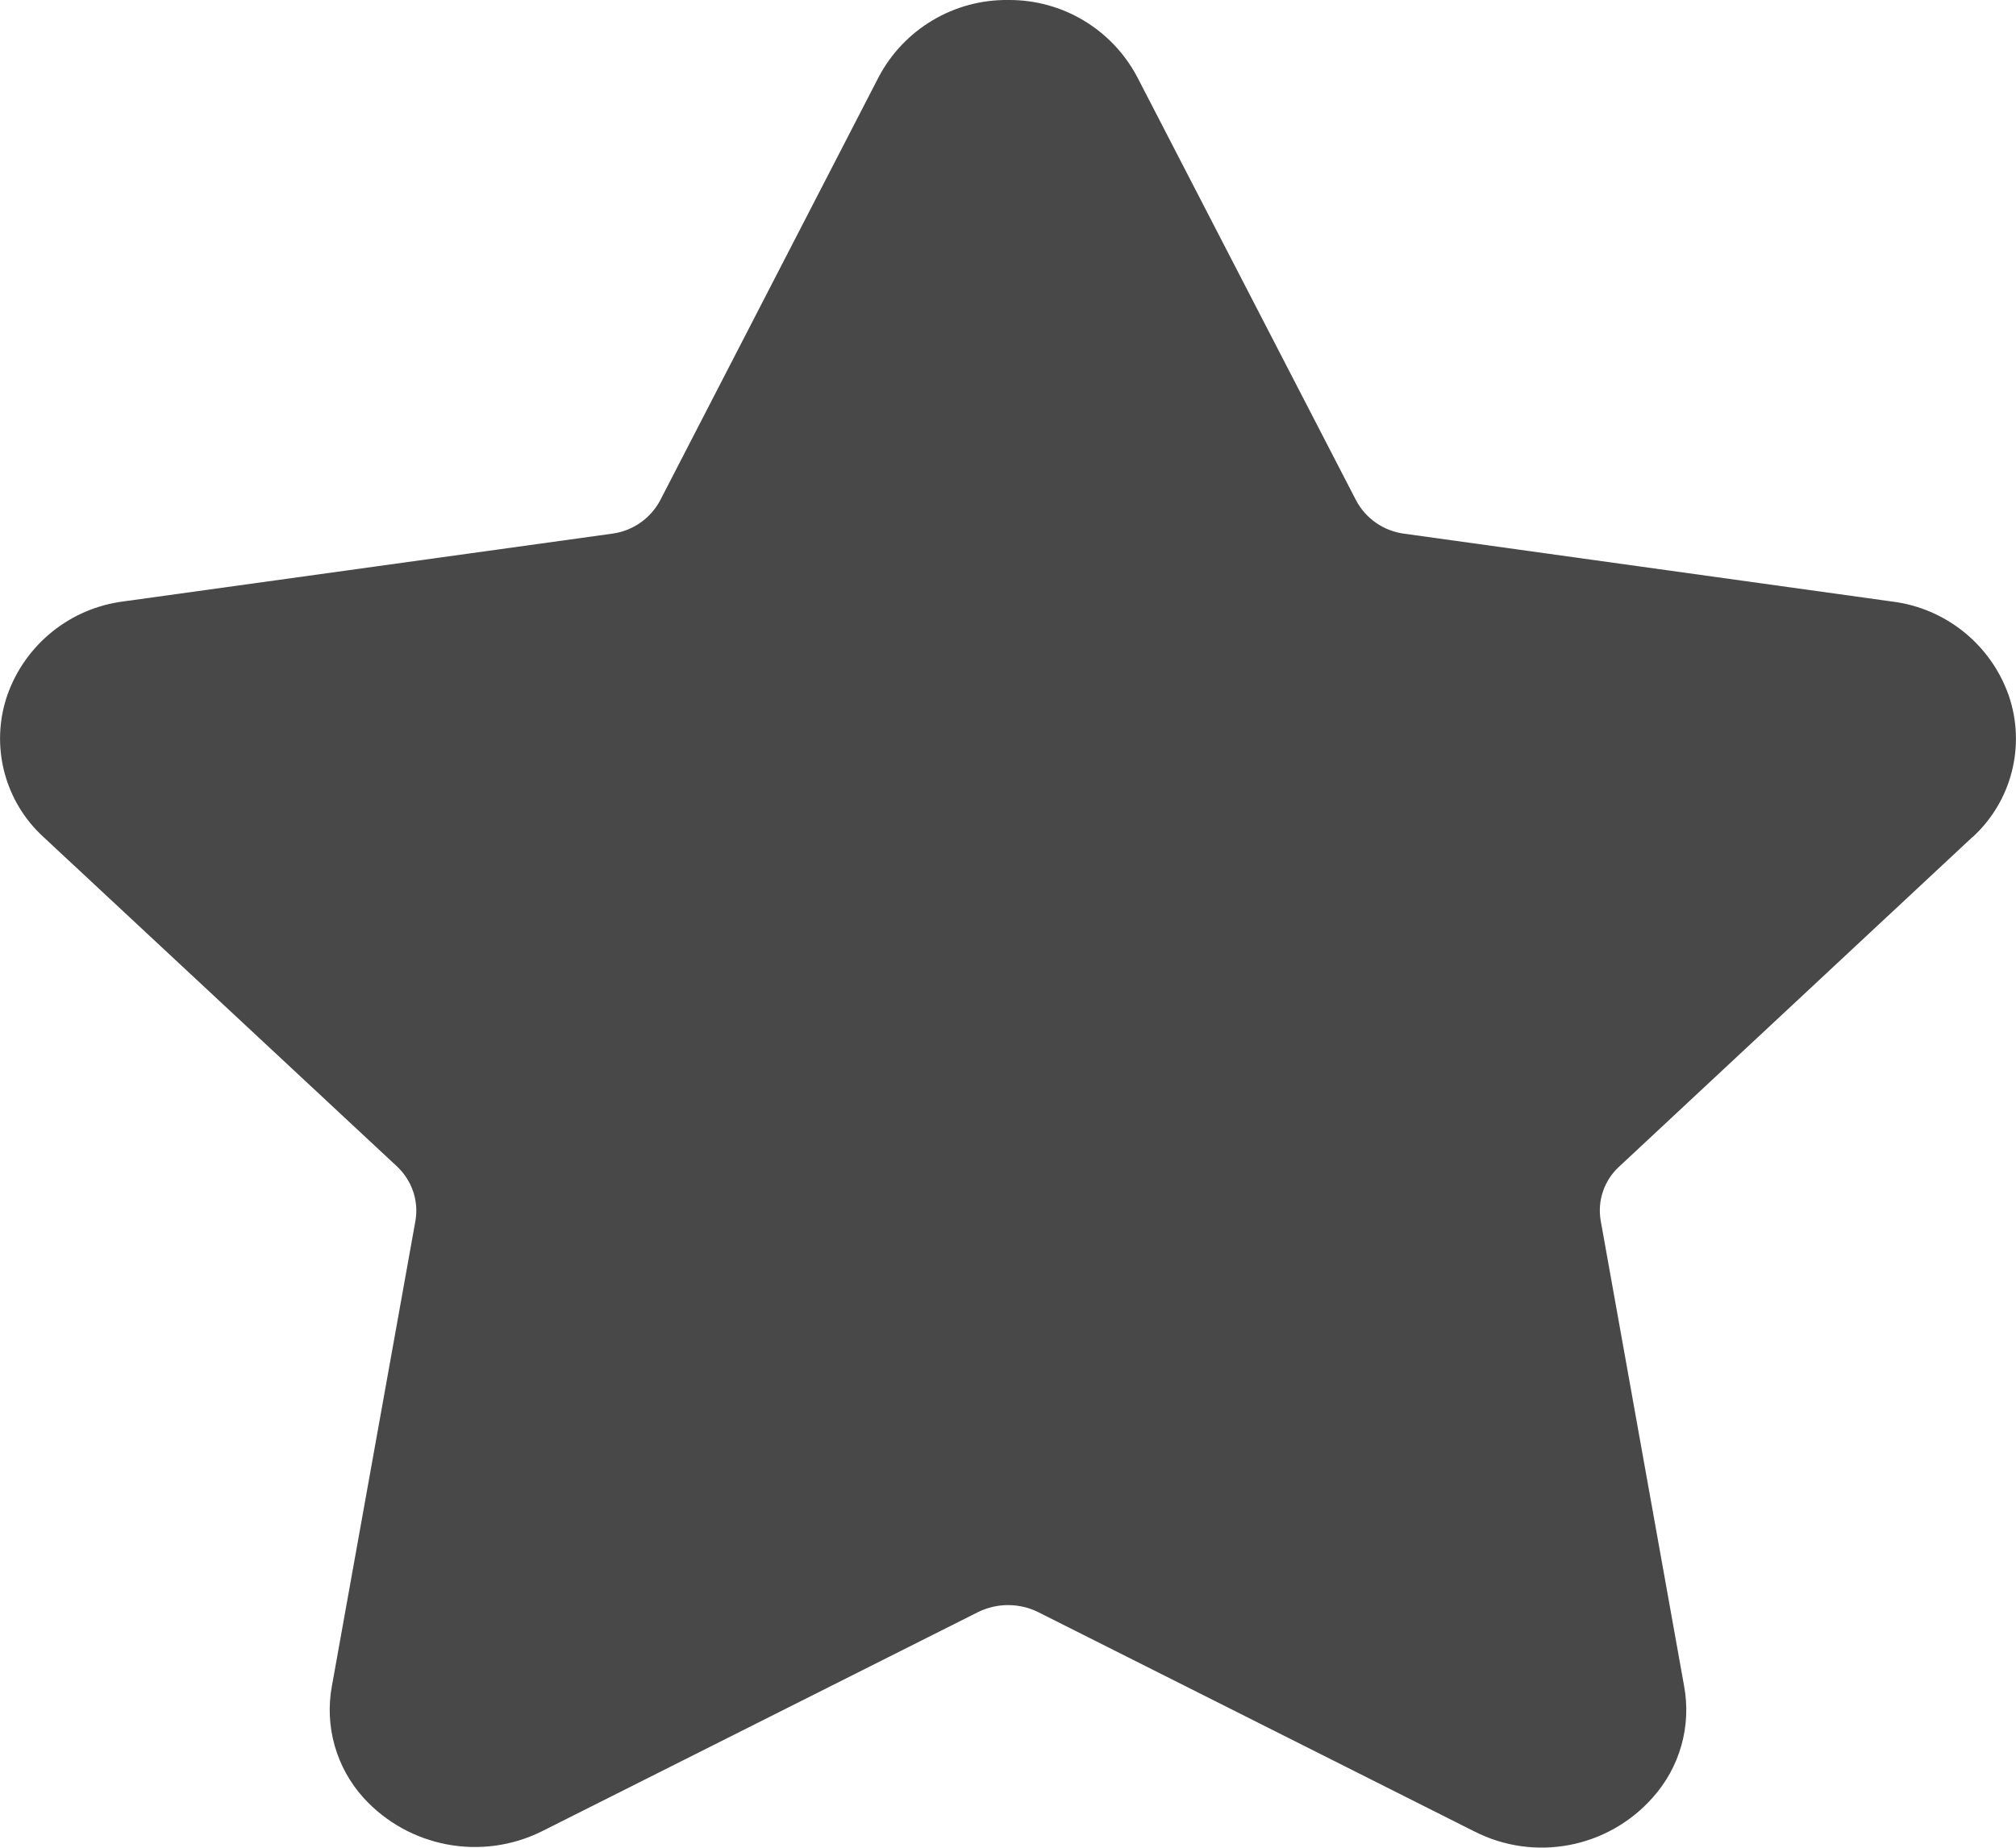
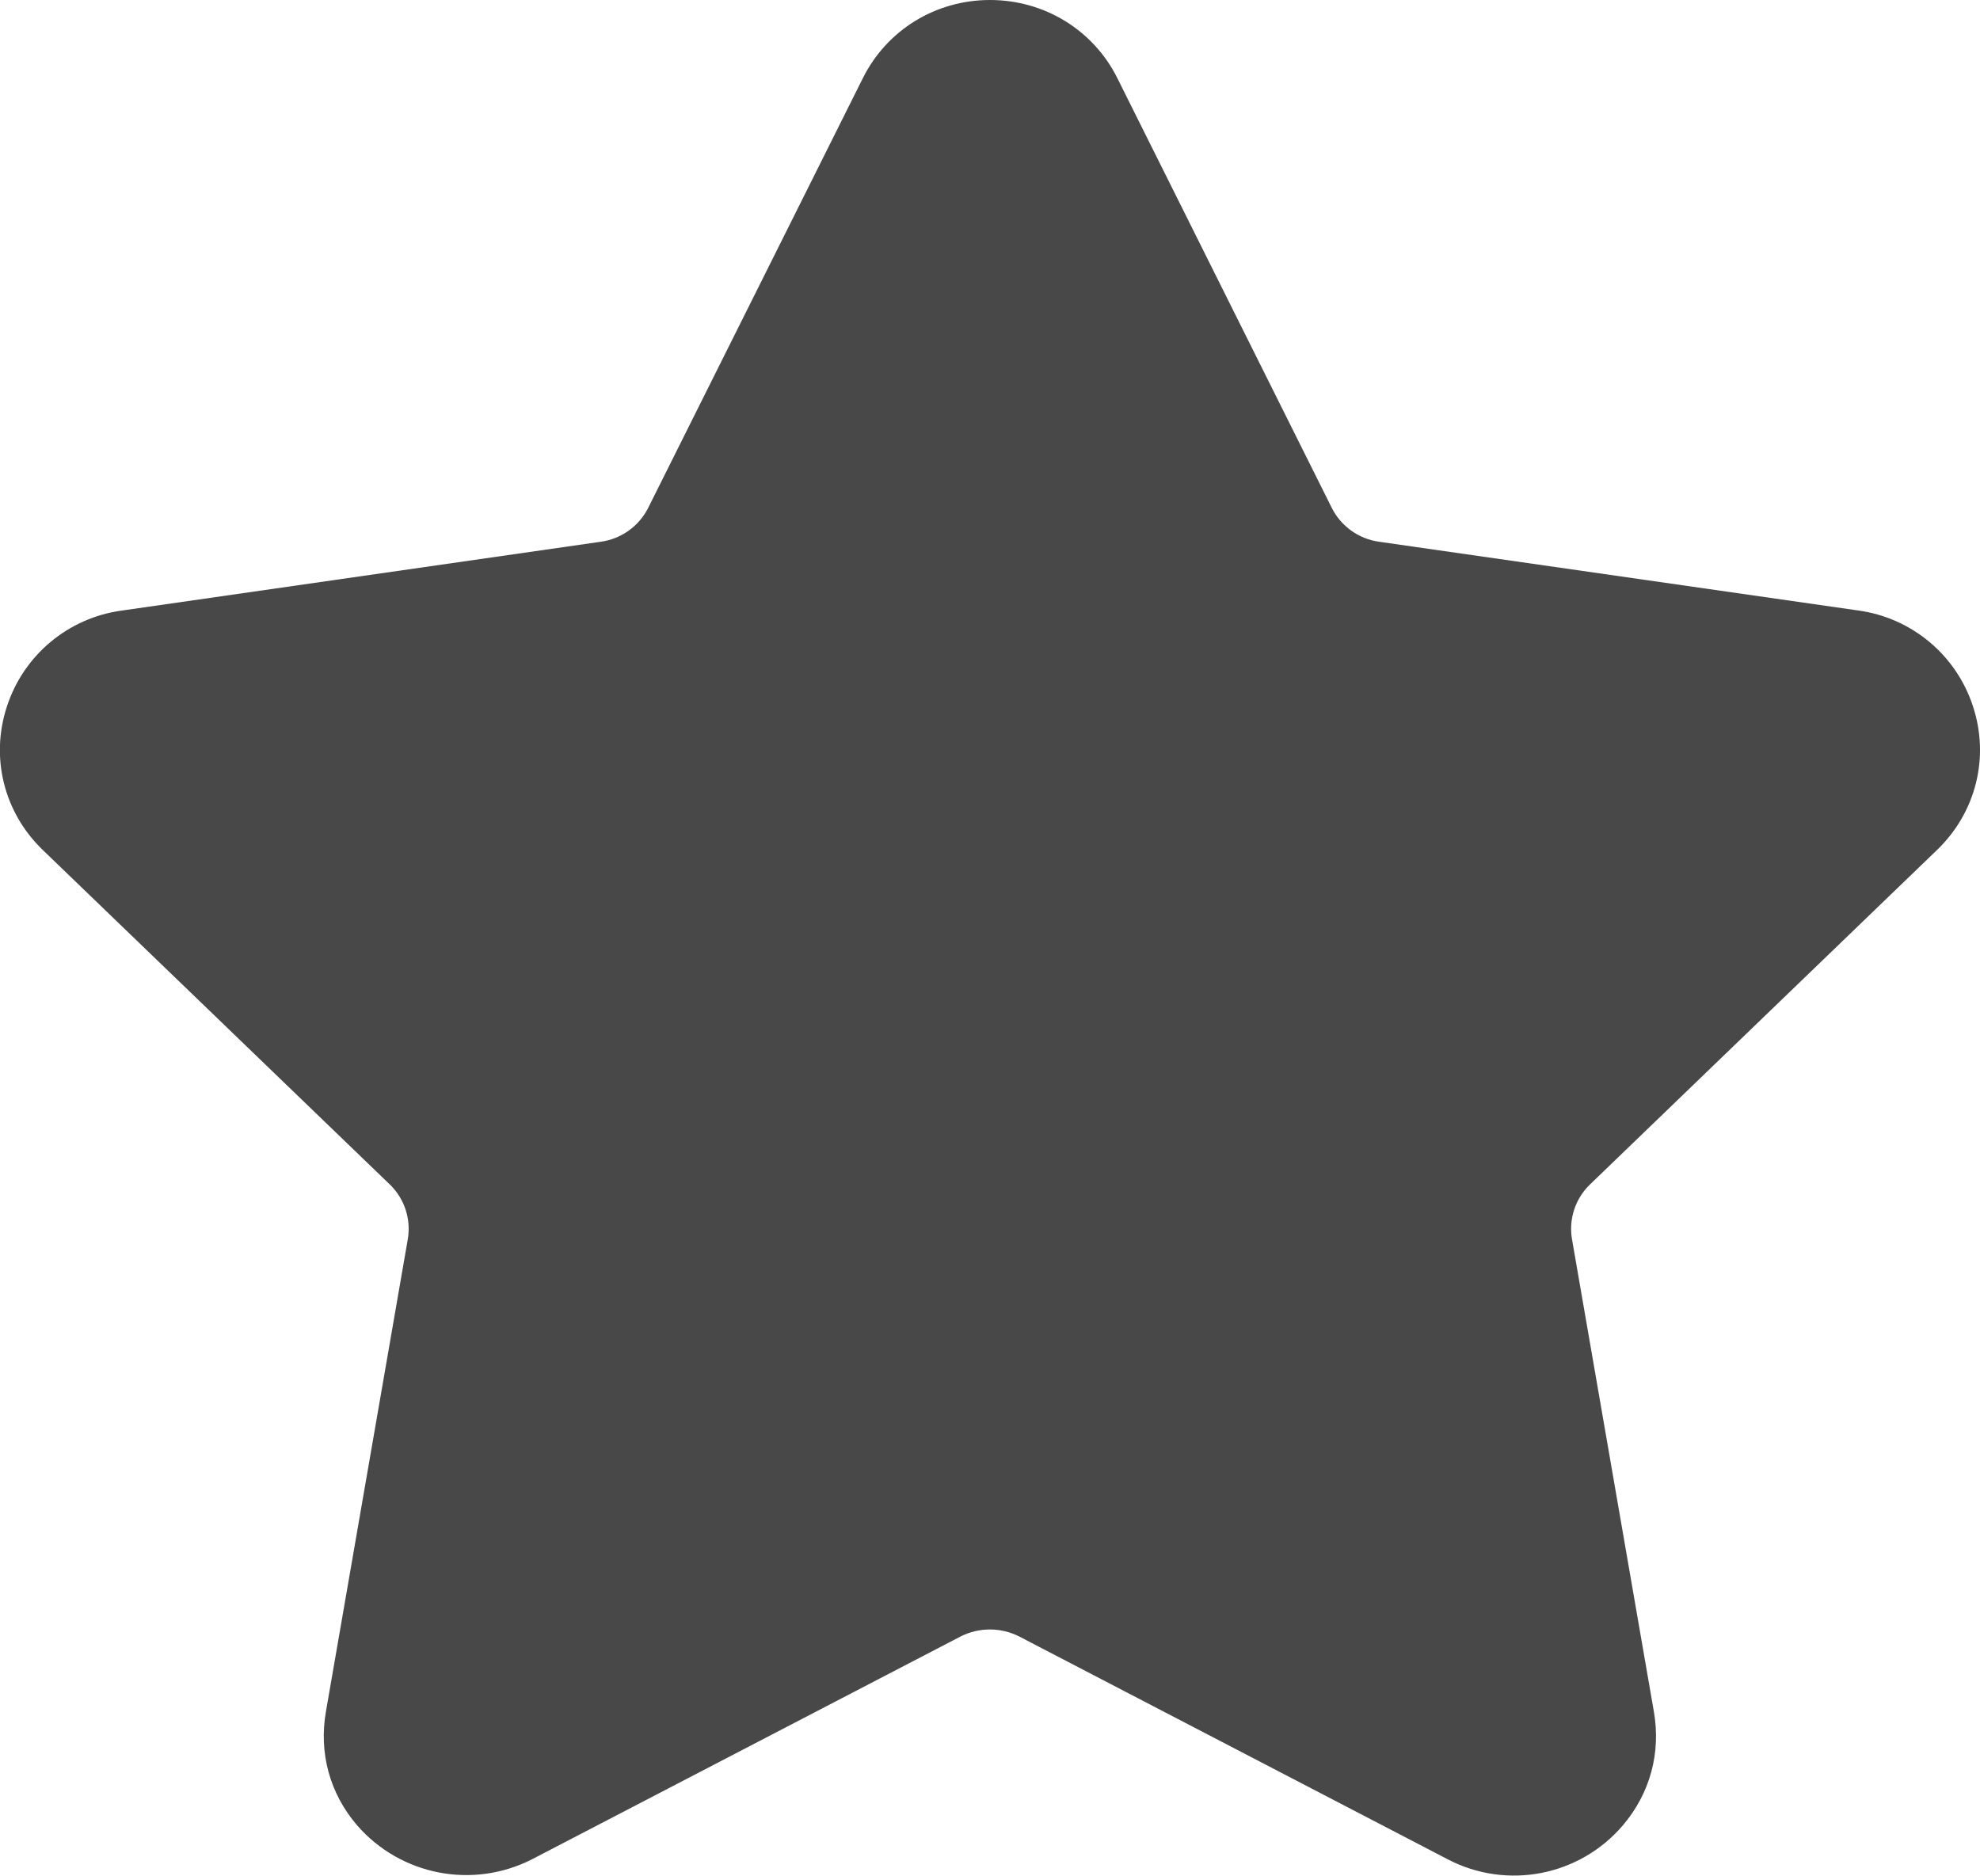
- <svg xmlns="http://www.w3.org/2000/svg" width="12" height="11" viewBox="0 0 12 11">
-   <path fill="#484848" fill-rule="nonzero" d="M11.74 4.985a.794.794 0 0 0 .217-.844.846.846 0 0 0-.695-.56l-2.905-.404a.379.379 0 0 1-.286-.2L6.77.46A.86.86 0 0 0 6.002 0a.86.86 0 0 0-.772.459l-1.3 2.519a.38.38 0 0 1-.286.199L.738 3.58a.846.846 0 0 0-.695.56.794.794 0 0 0 .217.844l2.103 1.96c.09.085.13.205.11.323l-.497 2.768a.781.781 0 0 0 .188.668.897.897 0 0 0 1.06.2l2.6-1.307a.405.405 0 0 1 .353 0l2.599 1.307a.882.882 0 0 0 1.06-.2.781.781 0 0 0 .188-.668l-.496-2.768a.354.354 0 0 1 .11-.322l2.102-1.961z" />
+ <svg xmlns="http://www.w3.org/2000/svg" width="19" height="18" viewBox="0 0 19 18">
+   <path fill="#484848" fill-rule="nonzero" d="M18.588 8.157c.374-.36.506-.89.344-1.38a1.35 1.35 0 0 0-1.1-.918l-4.6-.66a.6.6 0 0 1-.453-.326L10.722.75C10.492.288 10.022 0 9.5 0S8.51.288 8.28.75L6.22 4.874a.601.601 0 0 1-.453.325l-4.6.661a1.35 1.35 0 0 0-1.1.918c-.162.491-.03 1.02.344 1.38l3.329 3.209a.592.592 0 0 1 .173.527l-.785 4.53c-.07.399.036.787.297 1.092a1.388 1.388 0 0 0 1.68.328l4.114-2.139a.622.622 0 0 1 .56 0l4.115 2.14a1.373 1.373 0 0 0 1.68-.328c.26-.306.366-.695.296-1.093l-.785-4.53a.591.591 0 0 1 .173-.527l3.329-3.209z" />
</svg>
